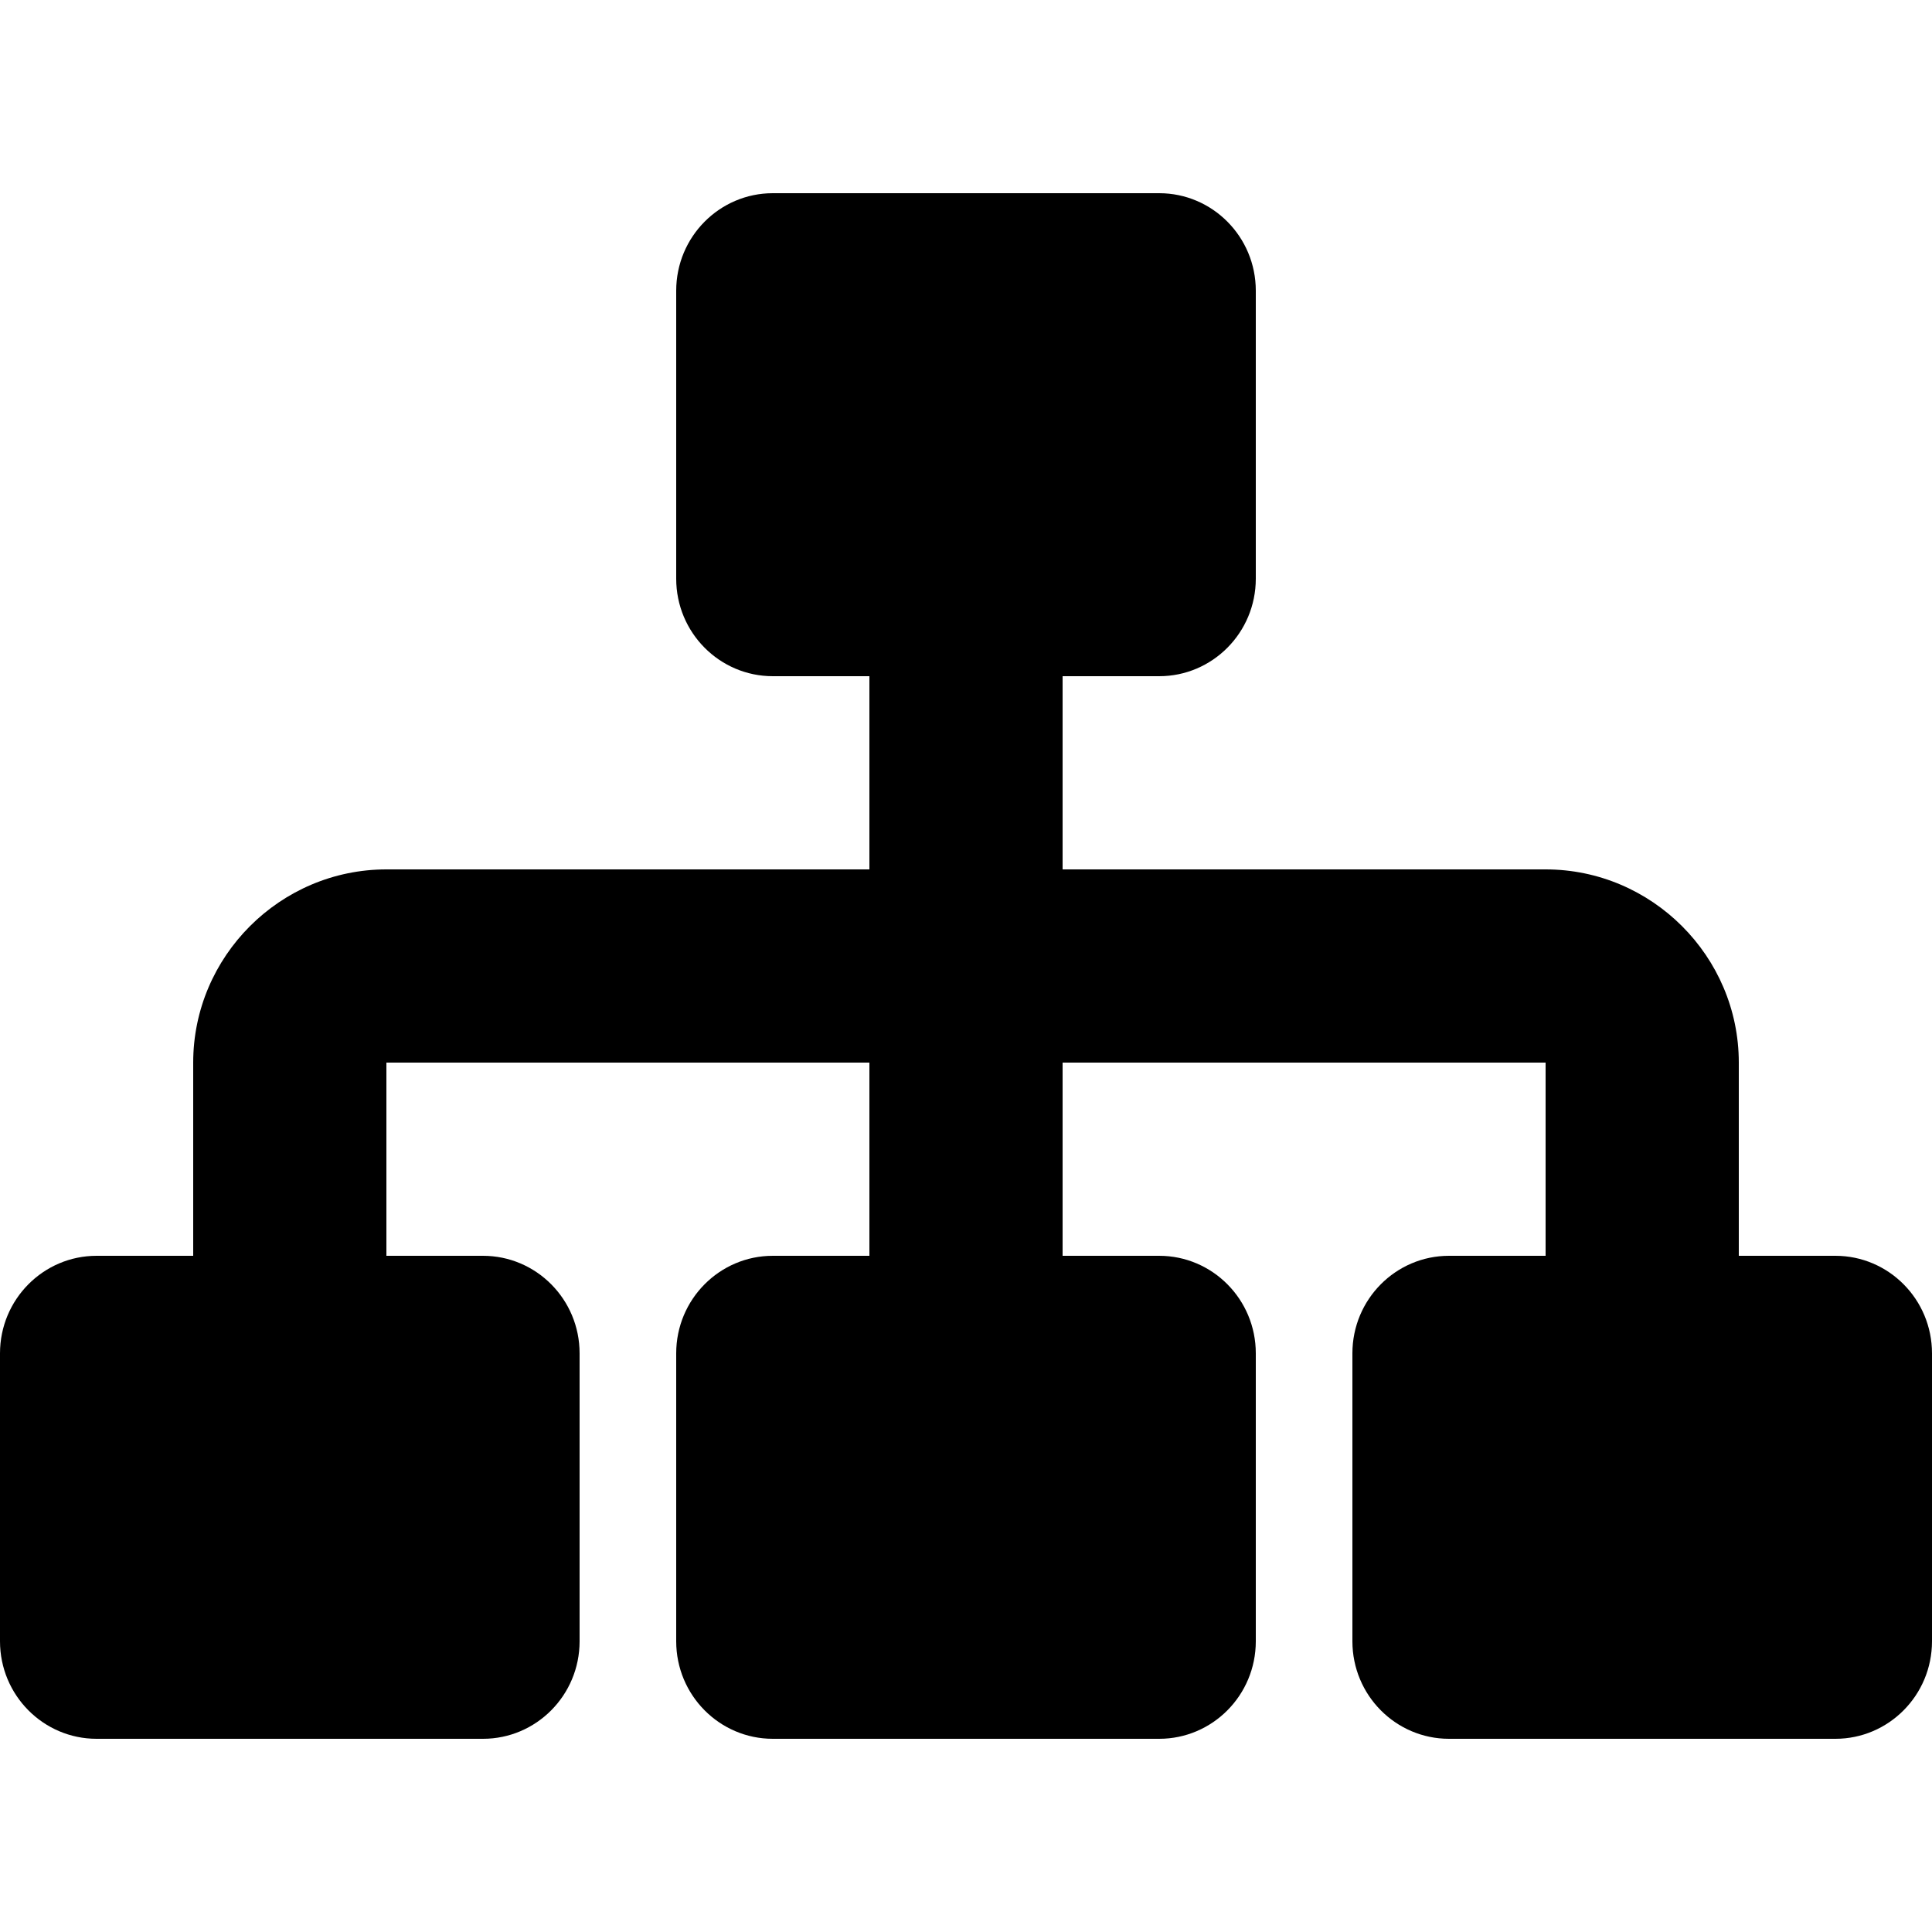
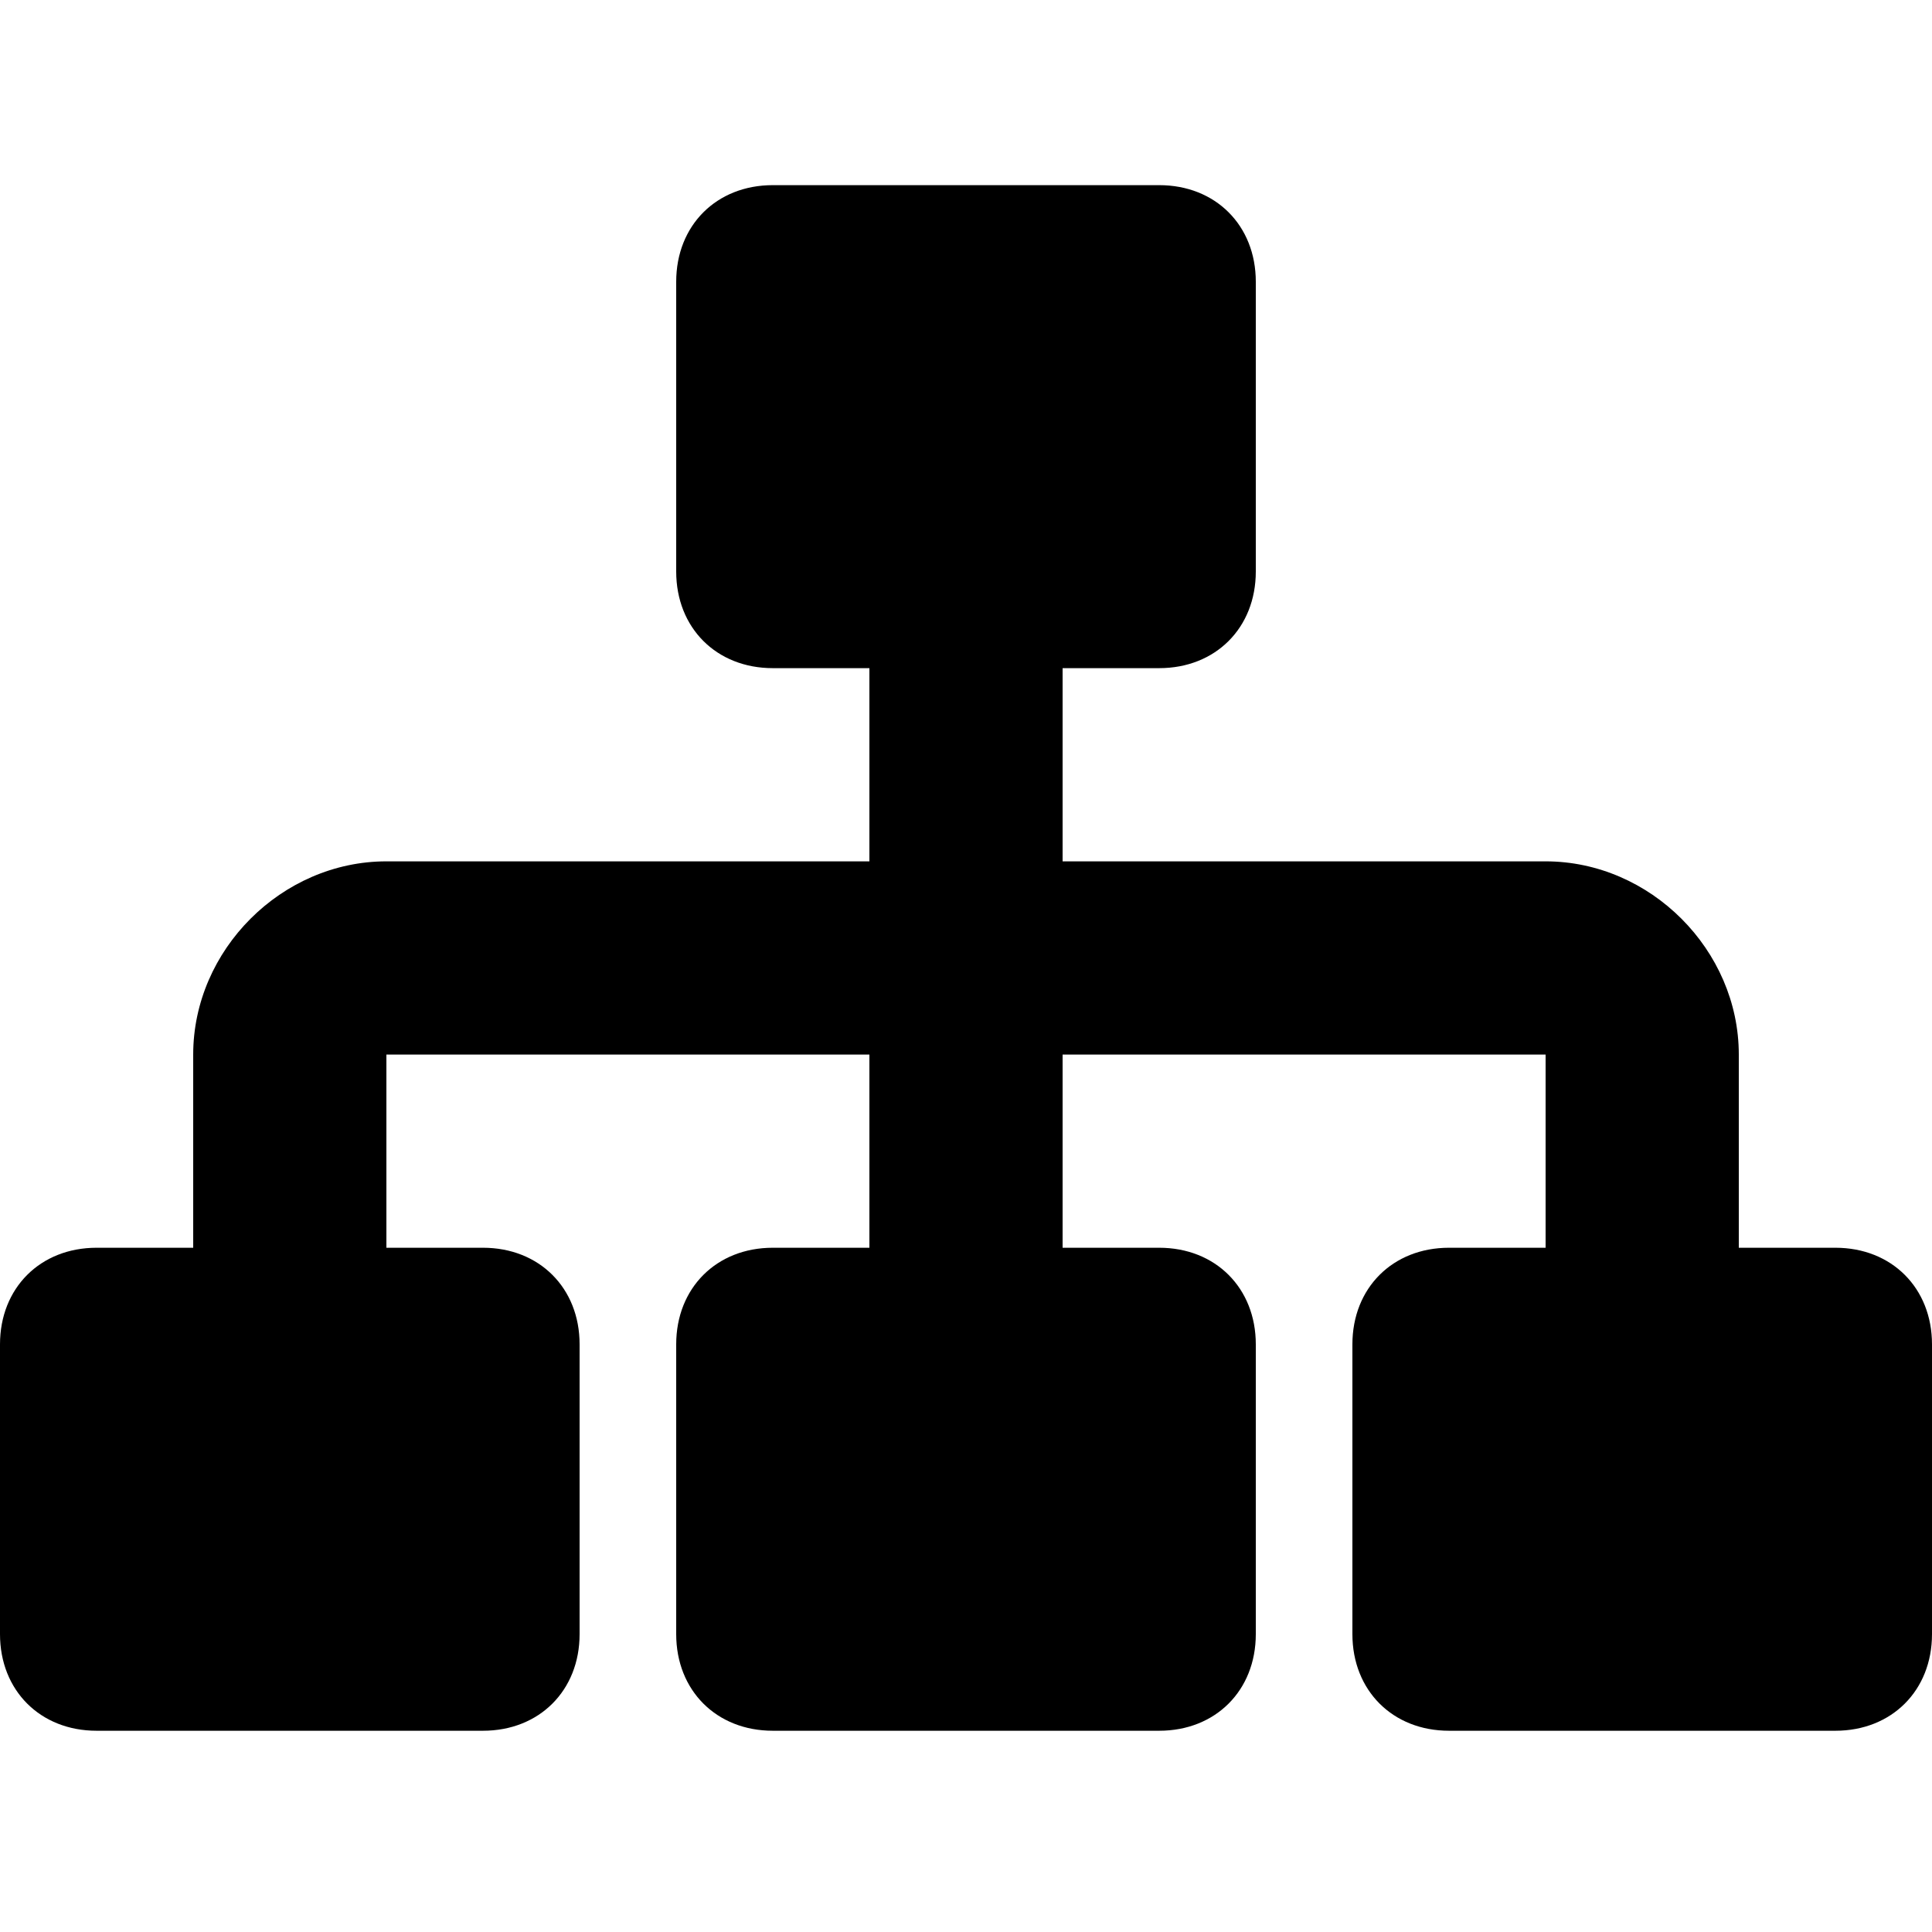
- <svg xmlns="http://www.w3.org/2000/svg" version="1.1" width="24" height="24" viewBox="0 0 24 24">
-   <path d="M21.6 15.6h1.2c0.66 0 1.2 0.54 1.2 1.212v3.576c0 0.672-0.54 1.212-1.2 1.212h-4.8c-0.66 0-1.2-0.54-1.2-1.212v-3.576c0-0.672 0.54-1.212 1.2-1.212h1.2v-2.4h-6v2.4h1.2c0.66 0 1.2 0.54 1.2 1.212v3.576c0 0.672-0.54 1.212-1.2 1.212h-4.8c-0.66 0-1.2-0.54-1.2-1.212v-3.576c0-0.672 0.54-1.212 1.2-1.212h1.2v-2.4h-6v2.4h1.2c0.66 0 1.2 0.54 1.2 1.212v3.576c0 0.672-0.54 1.212-1.2 1.212h-4.8c-0.66 0-1.2-0.54-1.2-1.212v-3.576c0-0.672 0.54-1.212 1.2-1.212h1.2v-2.4c0-1.32 1.080-2.4 2.4-2.4h6v-2.4h-1.2c-0.66 0-1.2-0.54-1.2-1.212v-3.576c0-0.672 0.54-1.212 1.2-1.212h4.8c0.66 0 1.2 0.54 1.2 1.212v3.576c0 0.672-0.54 1.212-1.2 1.212h-1.2v2.4h6c1.32 0 2.4 1.080 2.4 2.4v2.4z" />
+ <svg xmlns="http://www.w3.org/2000/svg" version="1.1" id="Layer_1" x="0px" y="0px" width="24px" height="24px" viewBox="0 0 24 24" enable-background="new 0 0 24 24" xml:space="preserve">
+   <path d="M21.6,15.5h1.2c0.7,0,1.2,0.5,1.2,1.2v3.6c0,0.7-0.5,1.2-1.2,1.2H18c-0.7,0-1.2-0.5-1.2-1.2v-3.6c0-0.7,0.5-1.2,1.2-1.2h1.2  v-2.4h-6v2.4h1.2c0.7,0,1.2,0.5,1.2,1.2v3.6c0,0.7-0.5,1.2-1.2,1.2H9.6c-0.7,0-1.2-0.5-1.2-1.2v-3.6c0-0.7,0.5-1.2,1.2-1.2h1.2v-2.4  h-6v2.4H6c0.7,0,1.2,0.5,1.2,1.2v3.6c0,0.7-0.5,1.2-1.2,1.2H1.2C0.5,21.5,0,21,0,20.3v-3.6c0-0.7,0.5-1.2,1.2-1.2h1.2v-2.4  c0-1.3,1.1-2.4,2.4-2.4h6V8.3H9.6c-0.7,0-1.2-0.5-1.2-1.2V3.5c0-0.7,0.5-1.2,1.2-1.2h4.8c0.7,0,1.2,0.5,1.2,1.2v3.6  c0,0.7-0.5,1.2-1.2,1.2h-1.2v2.4h6c1.3,0,2.4,1.1,2.4,2.4V15.5z" />
</svg>
